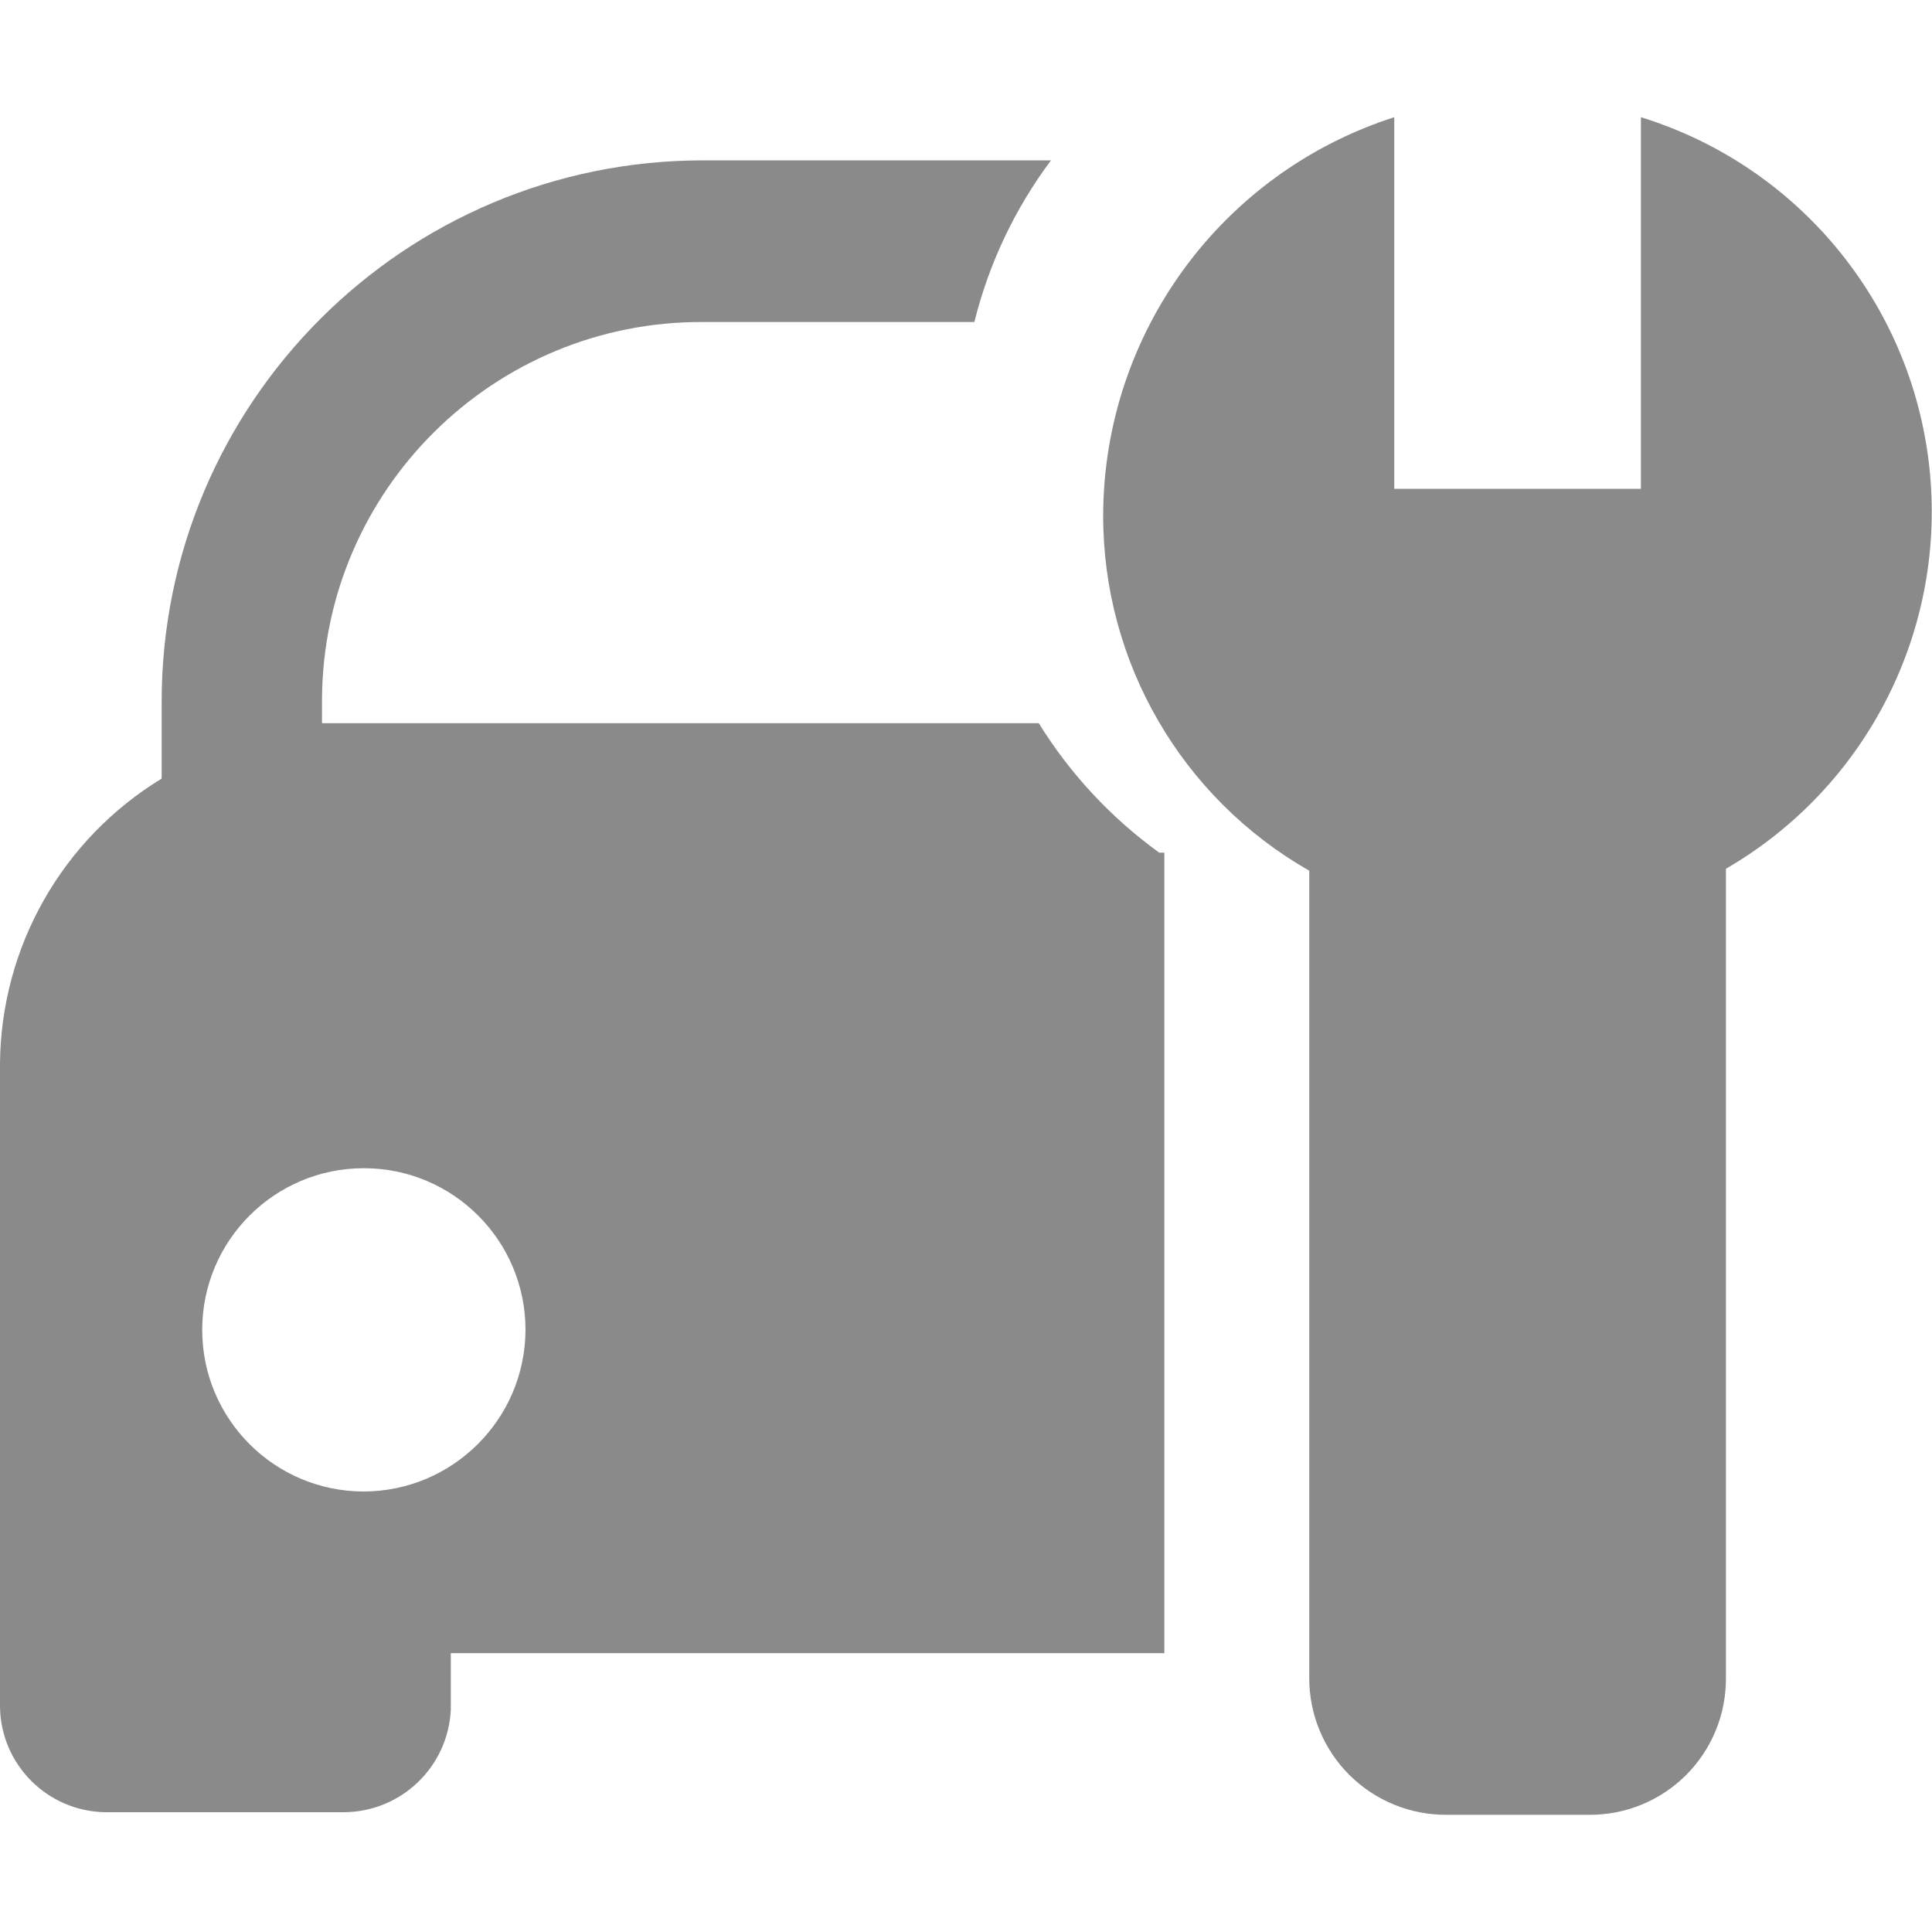
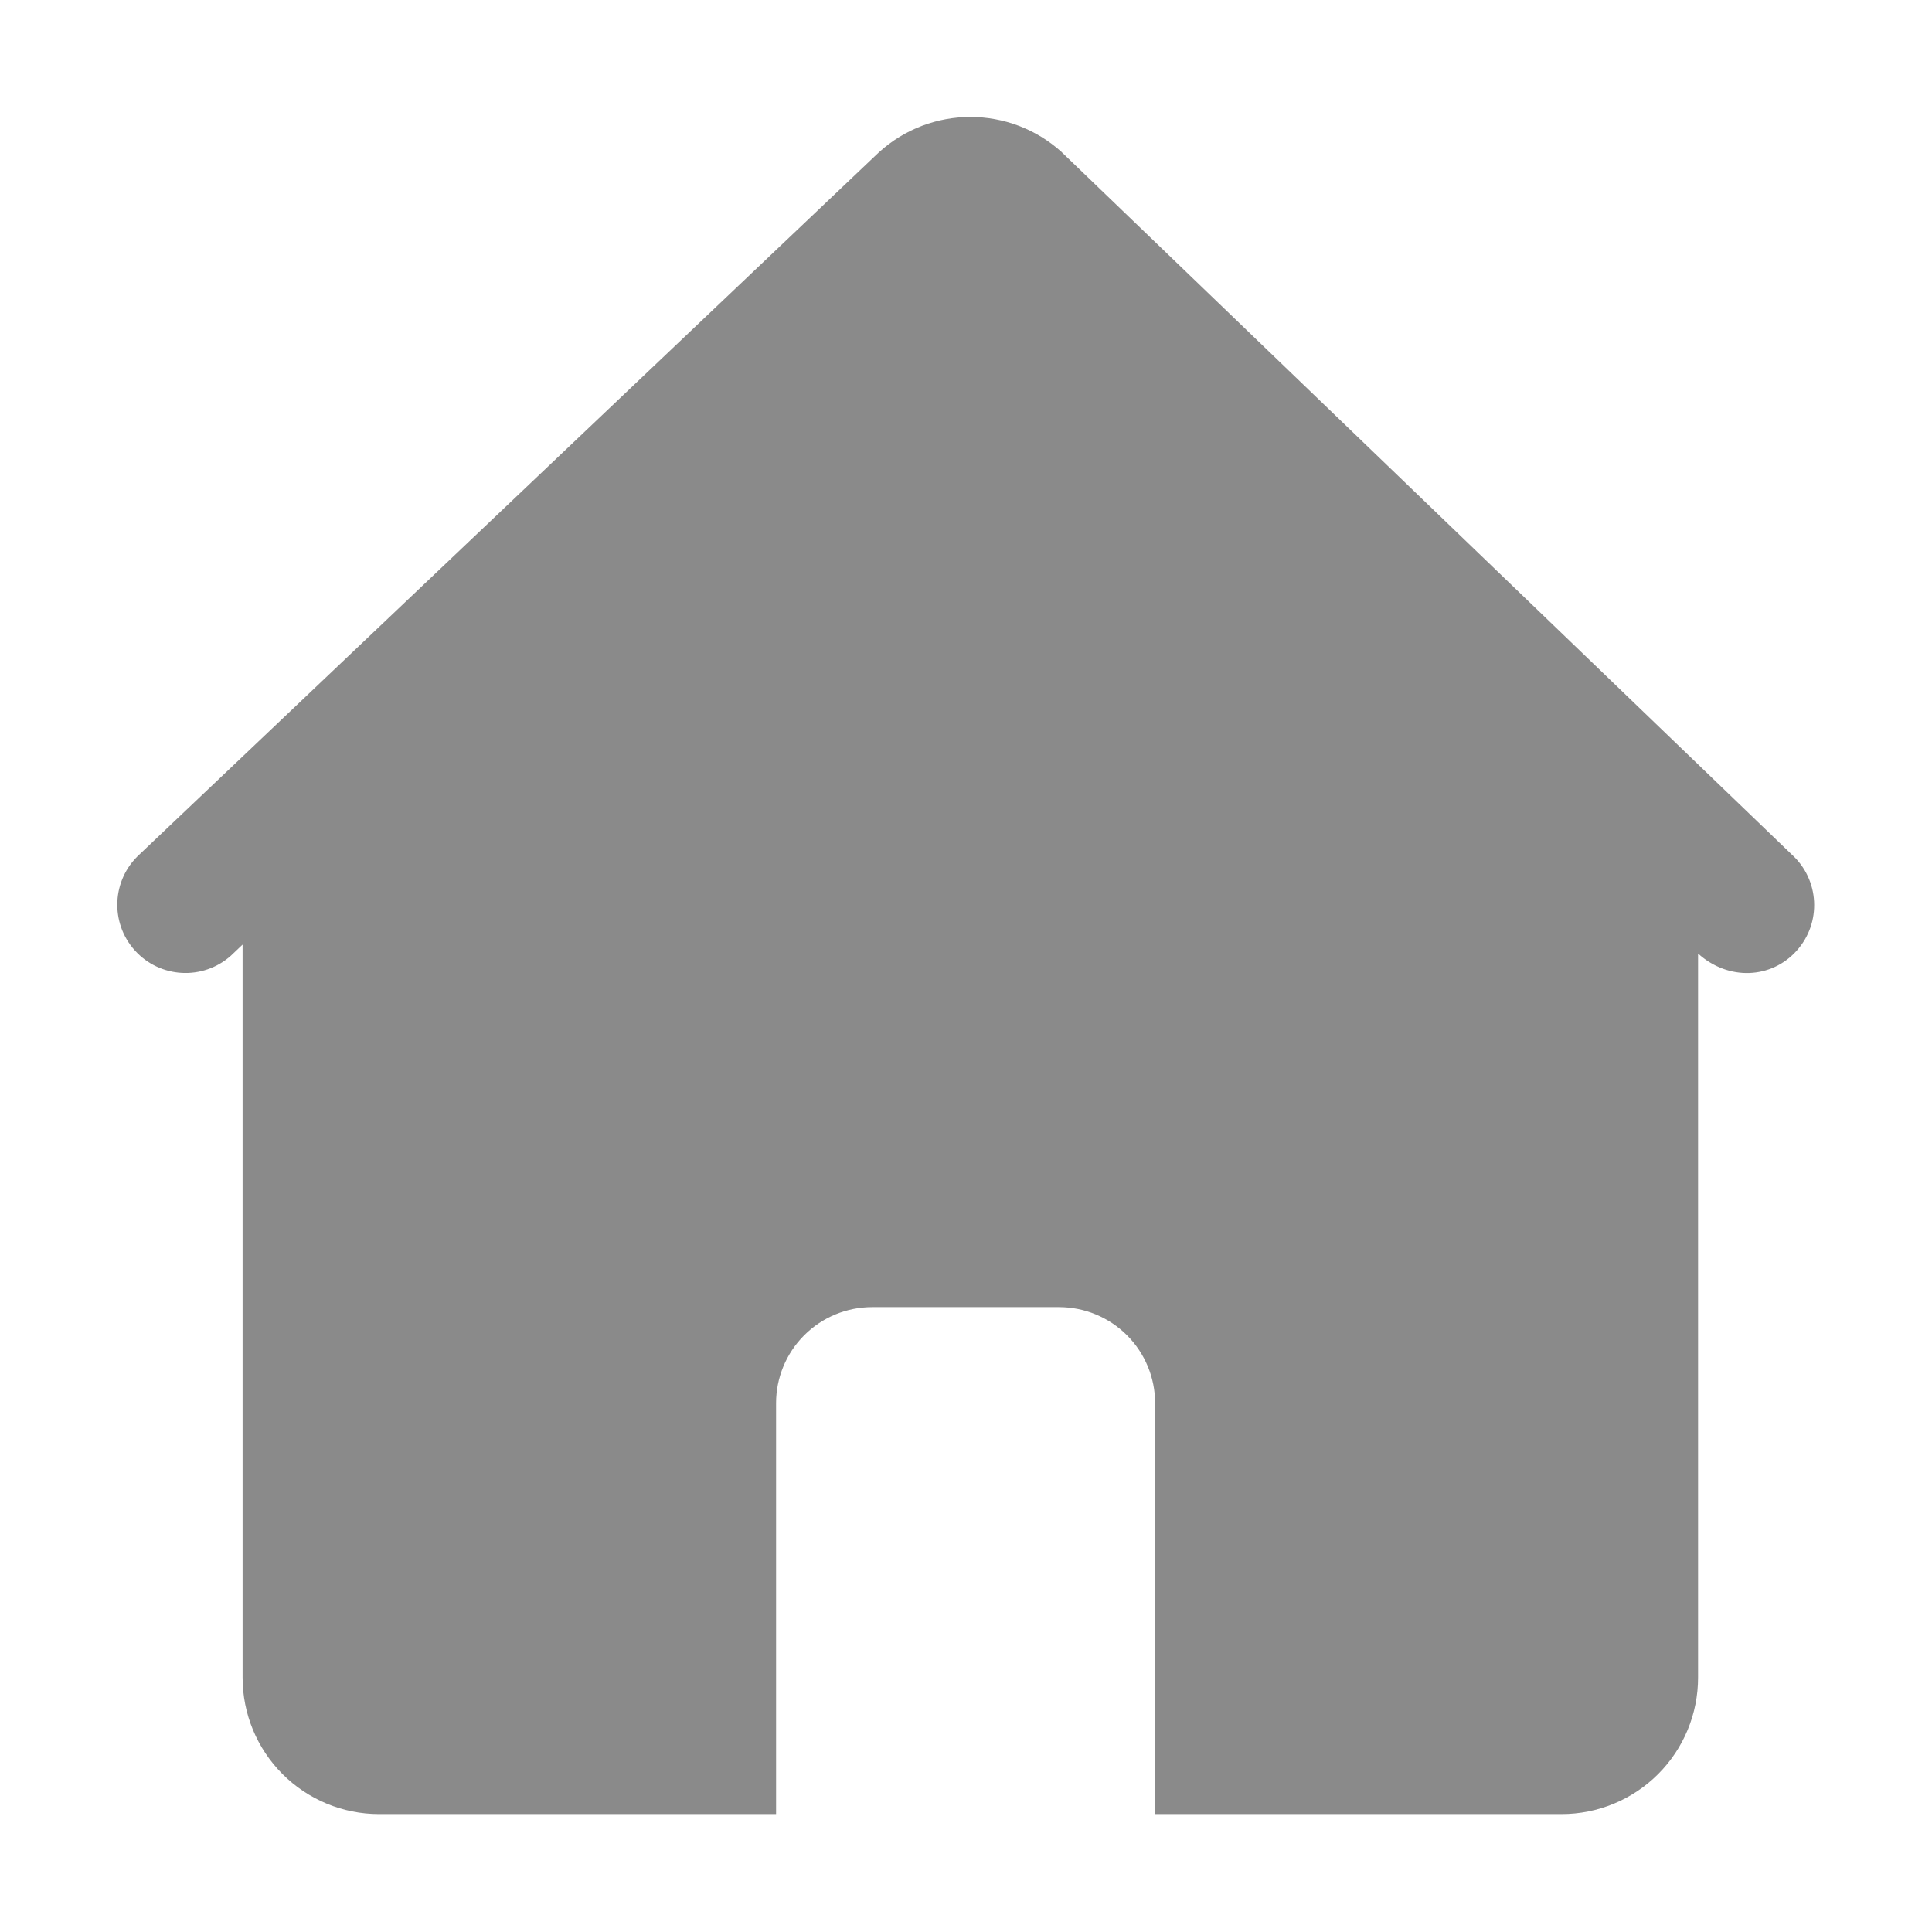
- <svg xmlns="http://www.w3.org/2000/svg" t="1614778801270" class="icon" viewBox="0 0 1024 1024" version="1.1" p-id="1044" width="32" height="32">
+ <svg xmlns="http://www.w3.org/2000/svg" t="1618545689246" class="icon" viewBox="0 0 1024 1024" version="1.1" p-id="8665" width="32" height="32">
  <defs>
    <style type="text/css" />
  </defs>
-   <path d="M550.571 383.317H170.667v-12.629A201.045 201.045 0 0 1 372.736 170.667h143.701a238.933 238.933 0 0 1 40.619-85.675h-184.32a287.061 287.061 0 0 0-287.061 287.061v40.619A178.517 178.517 0 0 0 0 563.541v341.333a56.661 56.661 0 0 0 55.637 55.637h126.293A57.003 57.003 0 0 0 238.933 906.24v-30.037h378.197V451.925H614.4a241.664 241.664 0 0 1-63.829-68.608zM192.853 790.528a85.675 85.675 0 1 1 85.675-85.675 86.016 86.016 0 0 1-85.675 85.675z" p-id="1045" fill="#8a8a8a" />
-   <path d="M869.717 62.123v196.949h-130.731V62.123A222.208 222.208 0 0 0 584.704 273.067a216.405 216.405 0 0 0 109.227 188.416v427.691a72.363 72.363 0 0 0 73.045 72.704h75.093a72.021 72.021 0 0 0 72.704-72.704V460.459a218.795 218.795 0 0 0-45.056-398.336z" p-id="1046" fill="#8a8a8a" />
+   <path d="M562.805 80.698a72.135 72.135 0 0 0-96.93 0L73.925 452.87a36.157 36.157 0 0 0 48.42 53.708l6.232-5.918V889.1a72.315 72.315 0 0 0 72.315 72.405h210.442v-217.71a50.917 50.917 0 0 1 50.94-50.985h99.022a50.917 50.917 0 0 1 50.94 50.985v217.71h215.438a72.315 72.315 0 0 0 72.338-72.405V505.408c16.065 14.535 38.858 13.432 52.222-1.462a36.157 36.157 0 0 0-2.61-51.075L562.805 80.72z" fill="#8a8a8a" p-id="8666" />
</svg>
